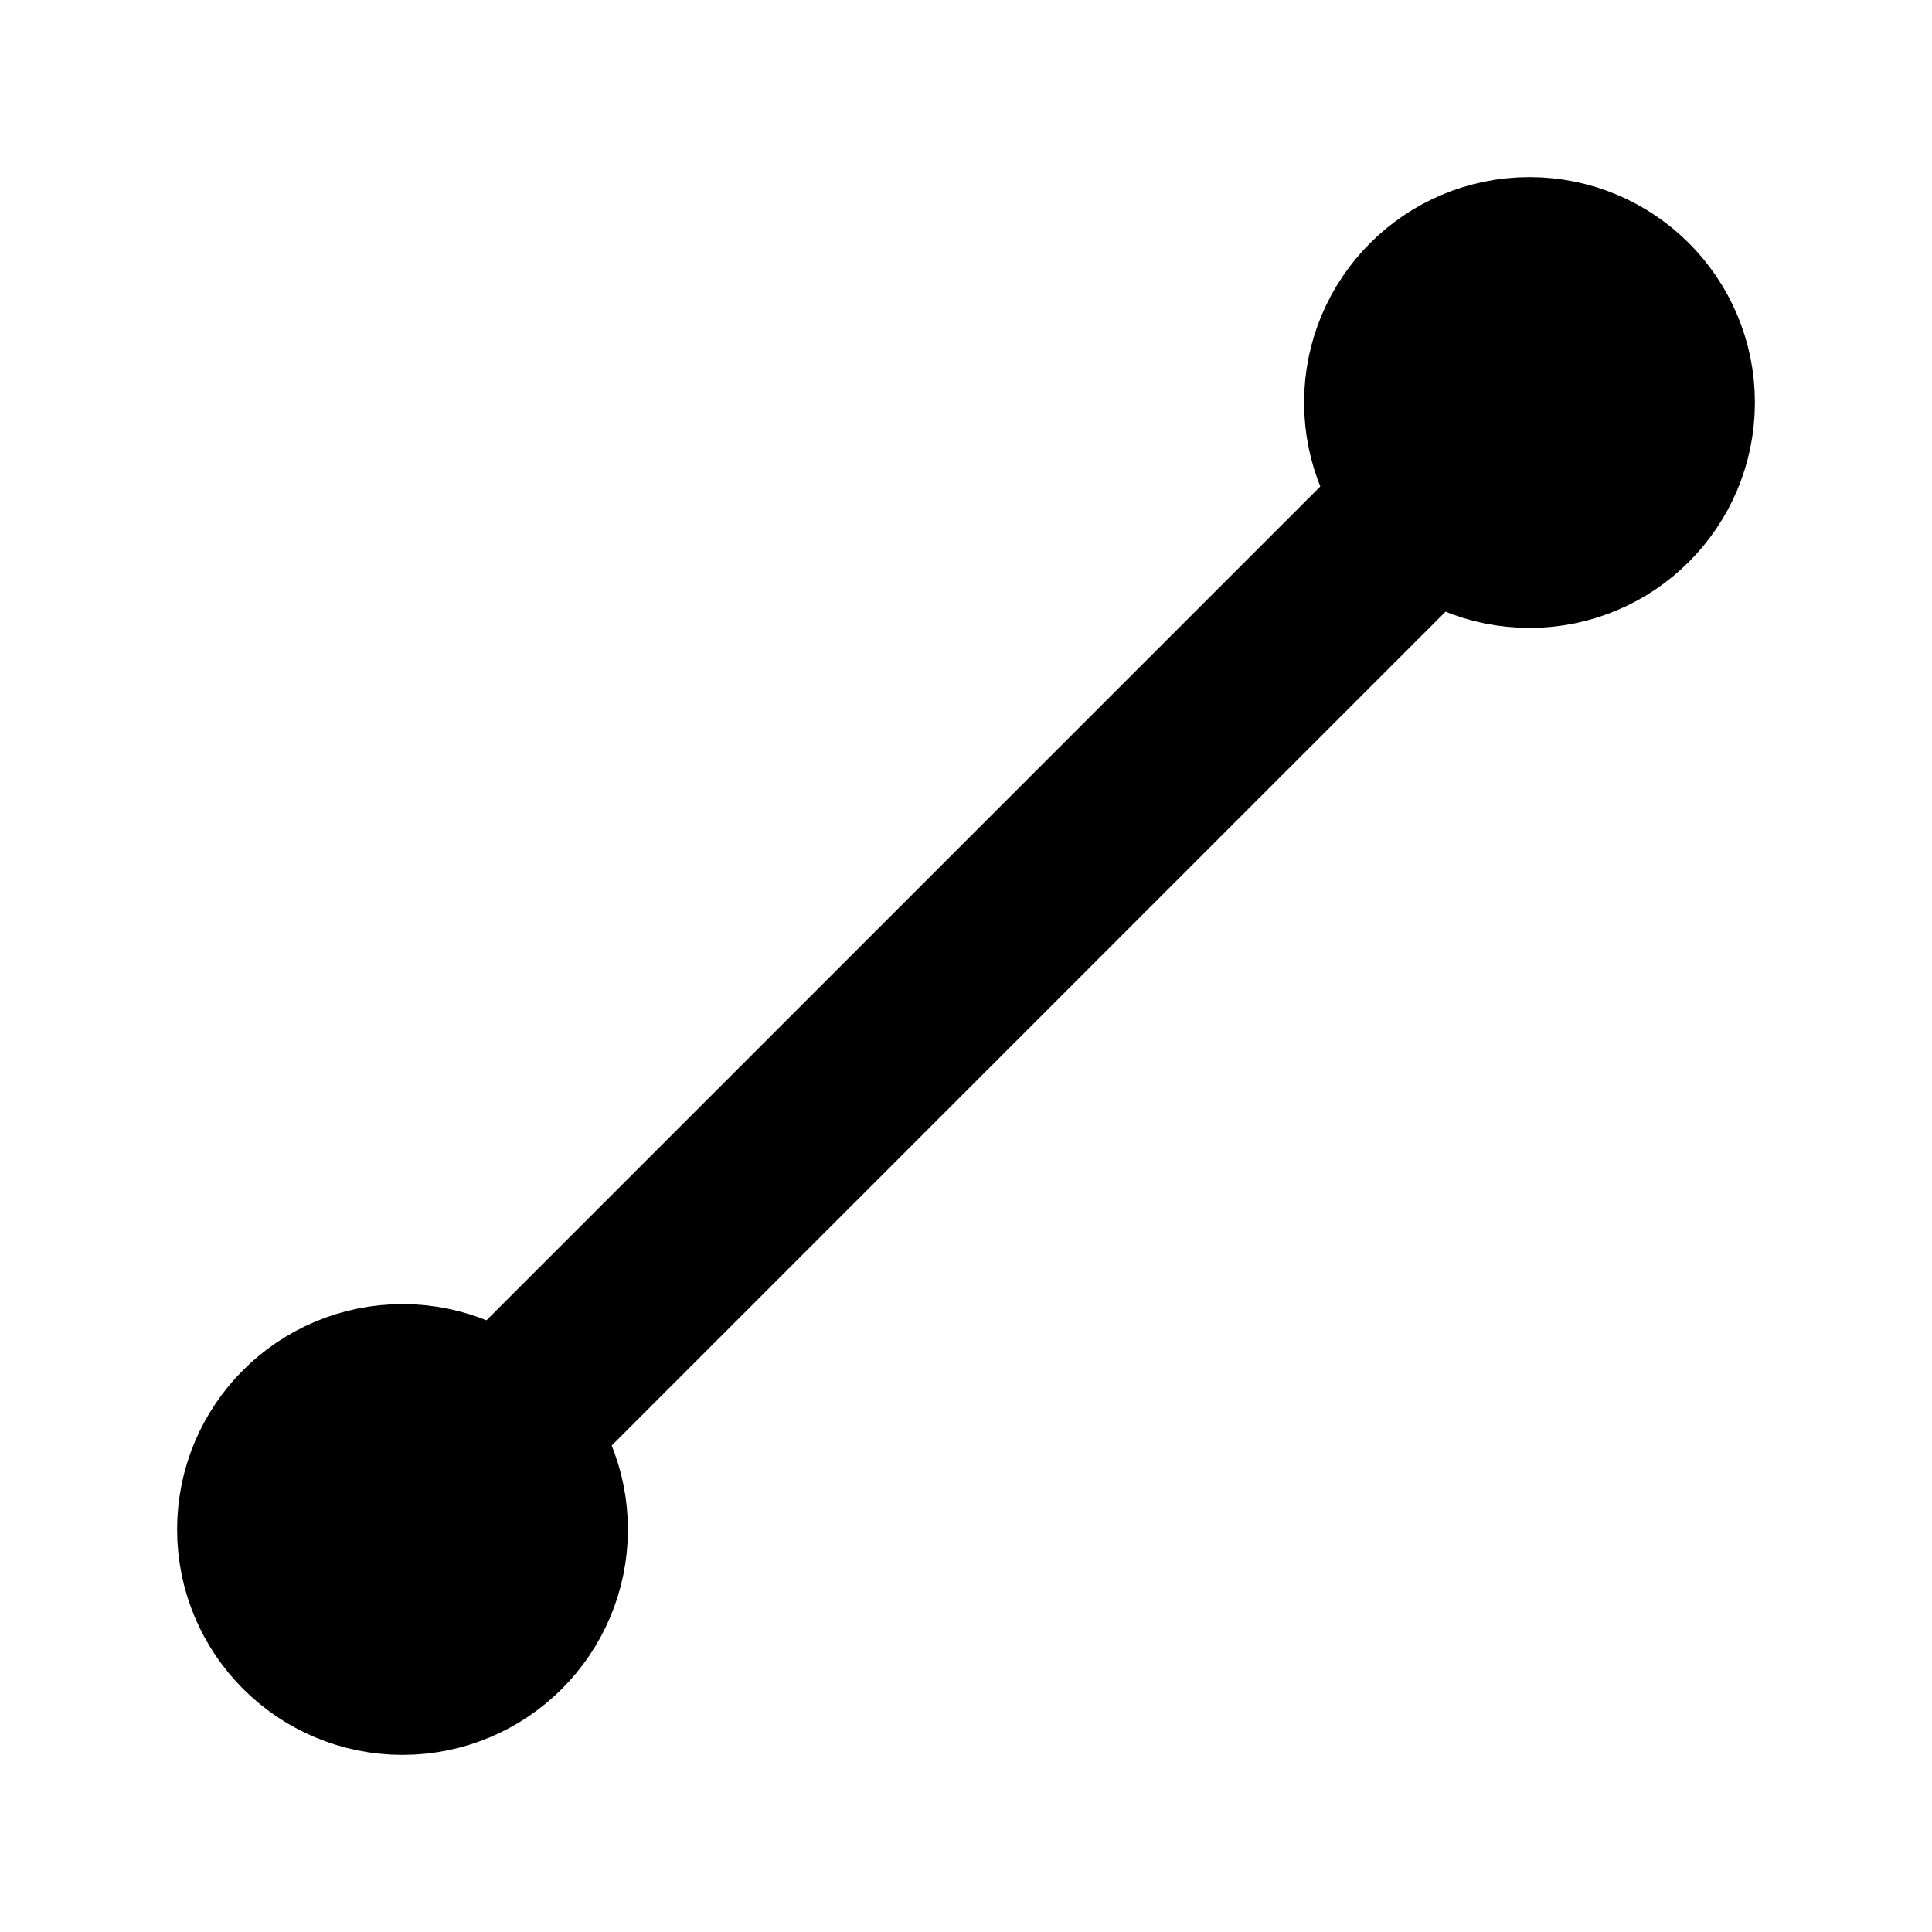
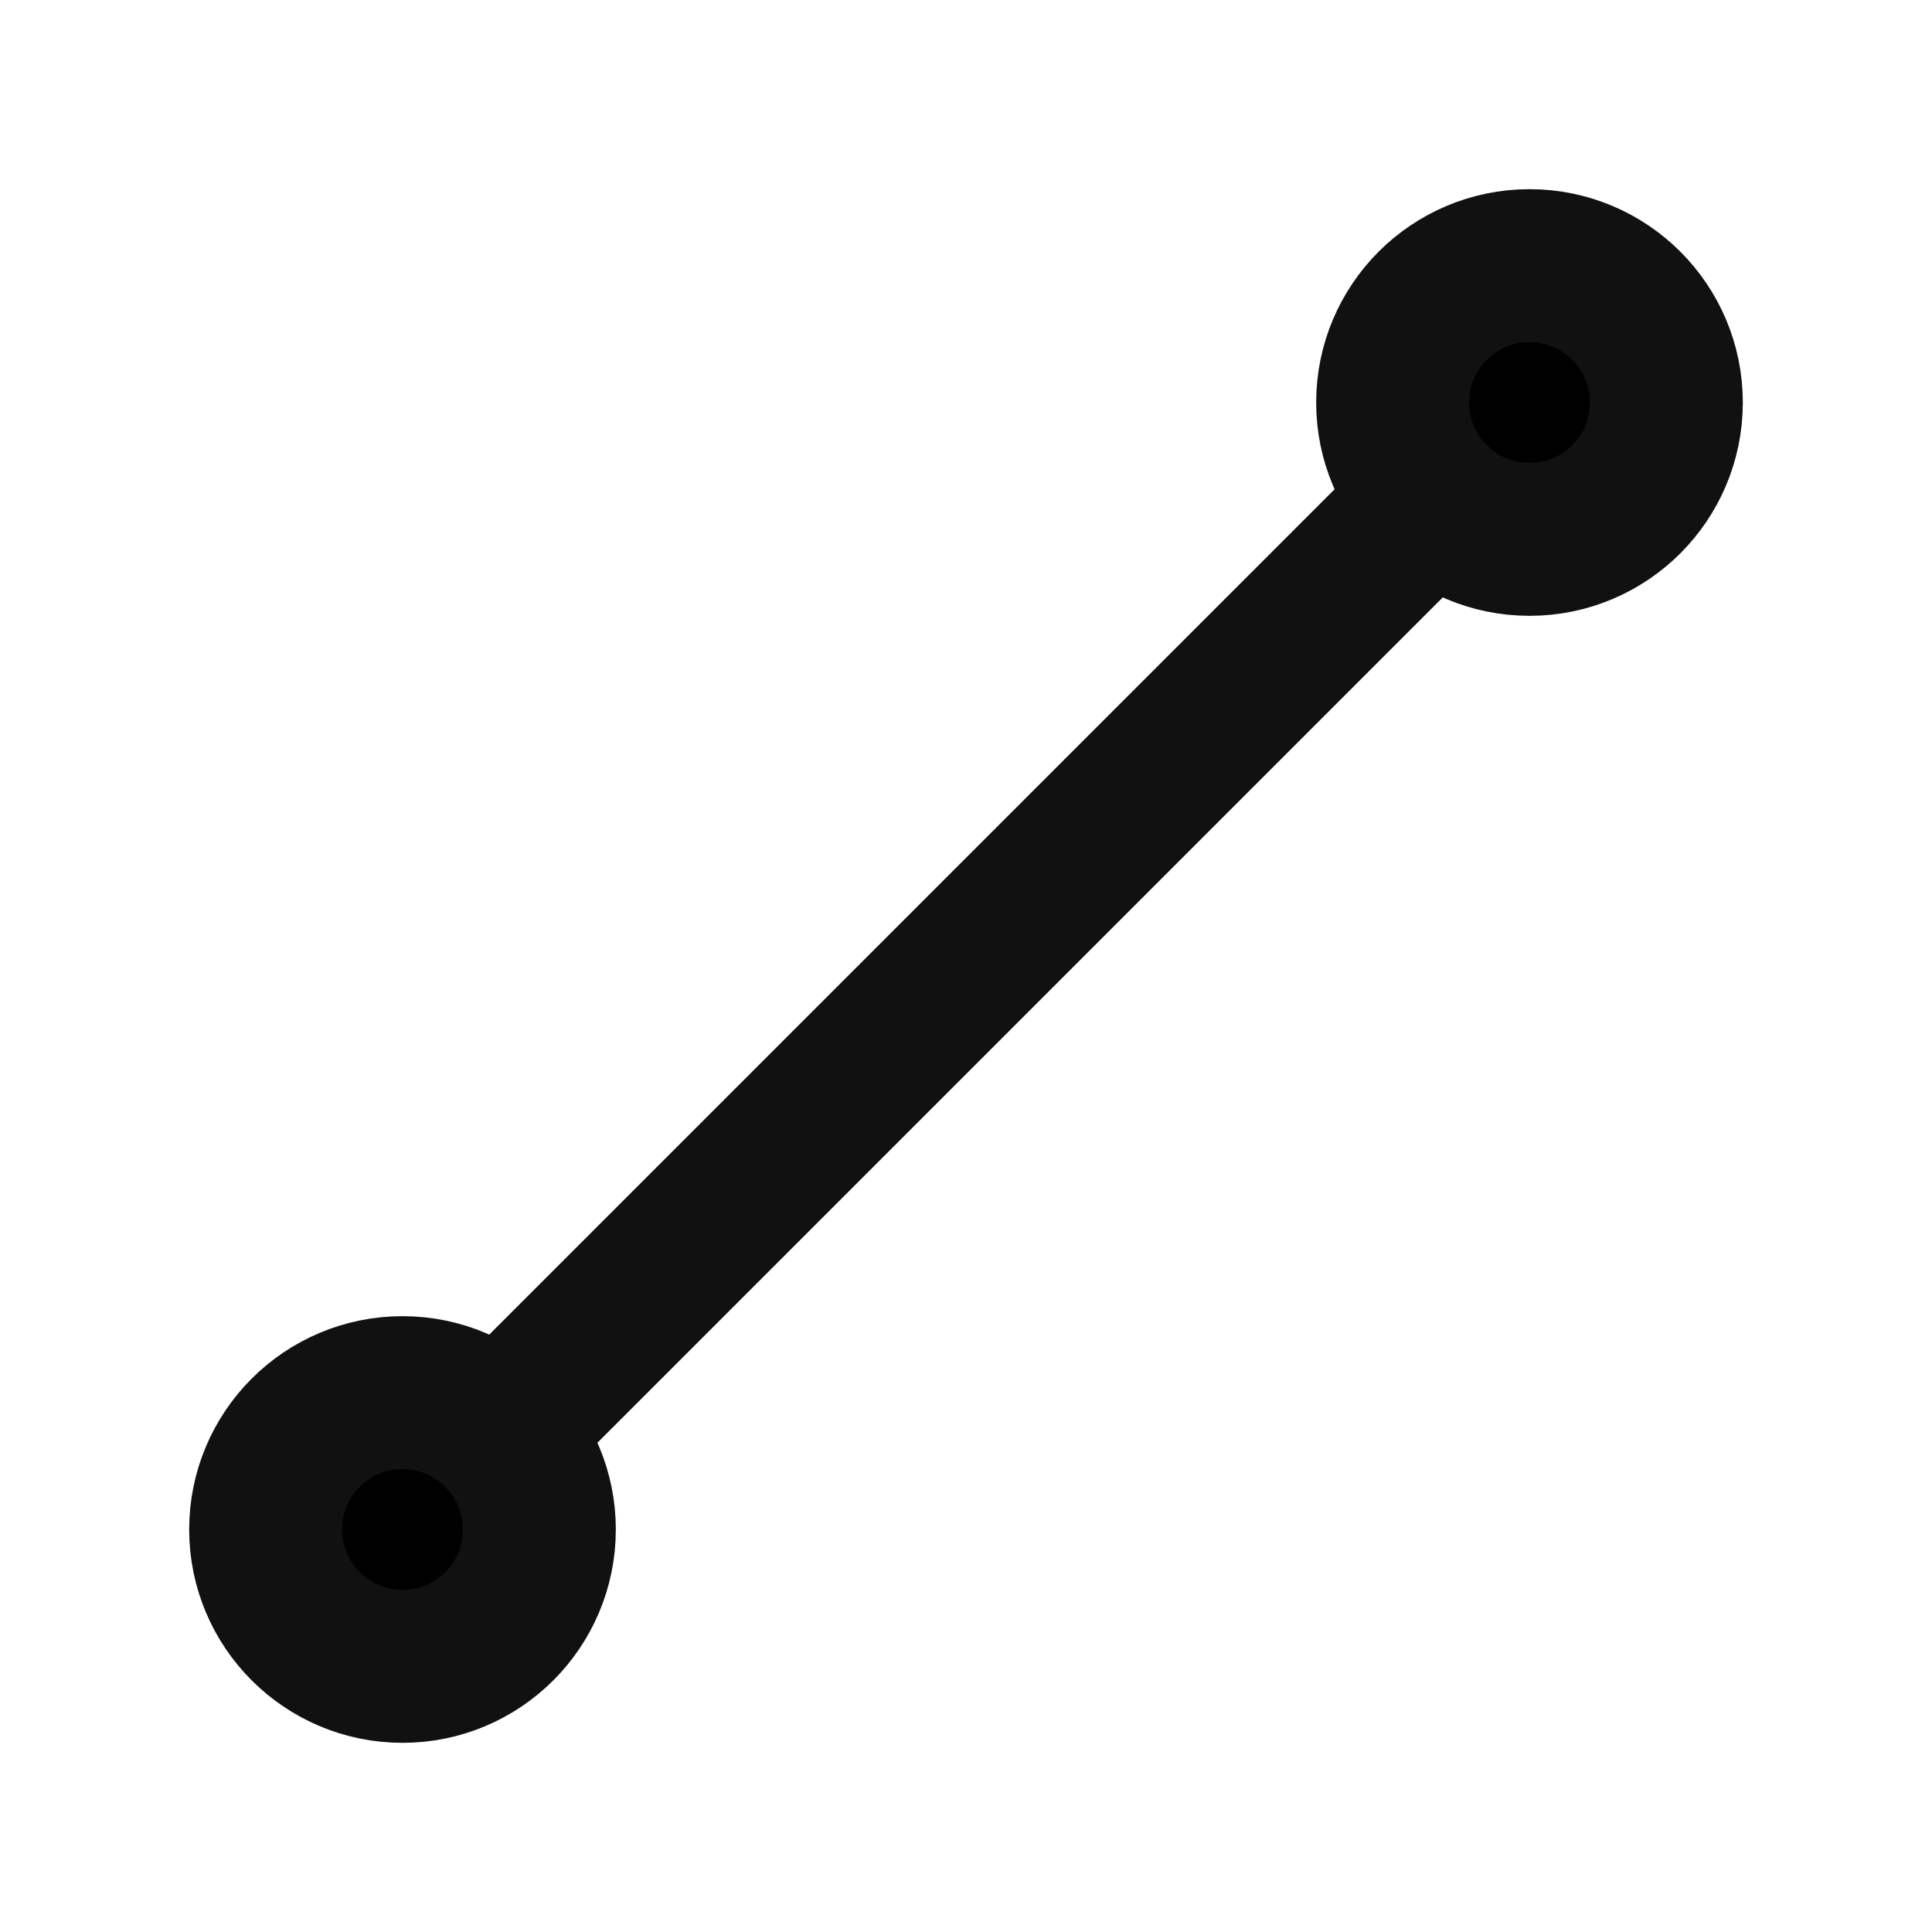
- <svg xmlns="http://www.w3.org/2000/svg" viewBox="0 0 24 24" fill="none" stroke="#000" stroke-width="2.2" stroke-linecap="round" stroke-linejoin="round">
+ <svg xmlns="http://www.w3.org/2000/svg" width="24" height="24" viewBox="0 0 24 24" fill="none" stroke="#111111" stroke-width="1.9" stroke-linecap="round" stroke-linejoin="round" shape-rendering="geometricPrecision">
  <path d="M5 19 19 5" />
  <circle cx="5" cy="19" r="1.7" fill="#000" />
  <circle cx="19" cy="5" r="1.7" fill="#000" />
</svg>
